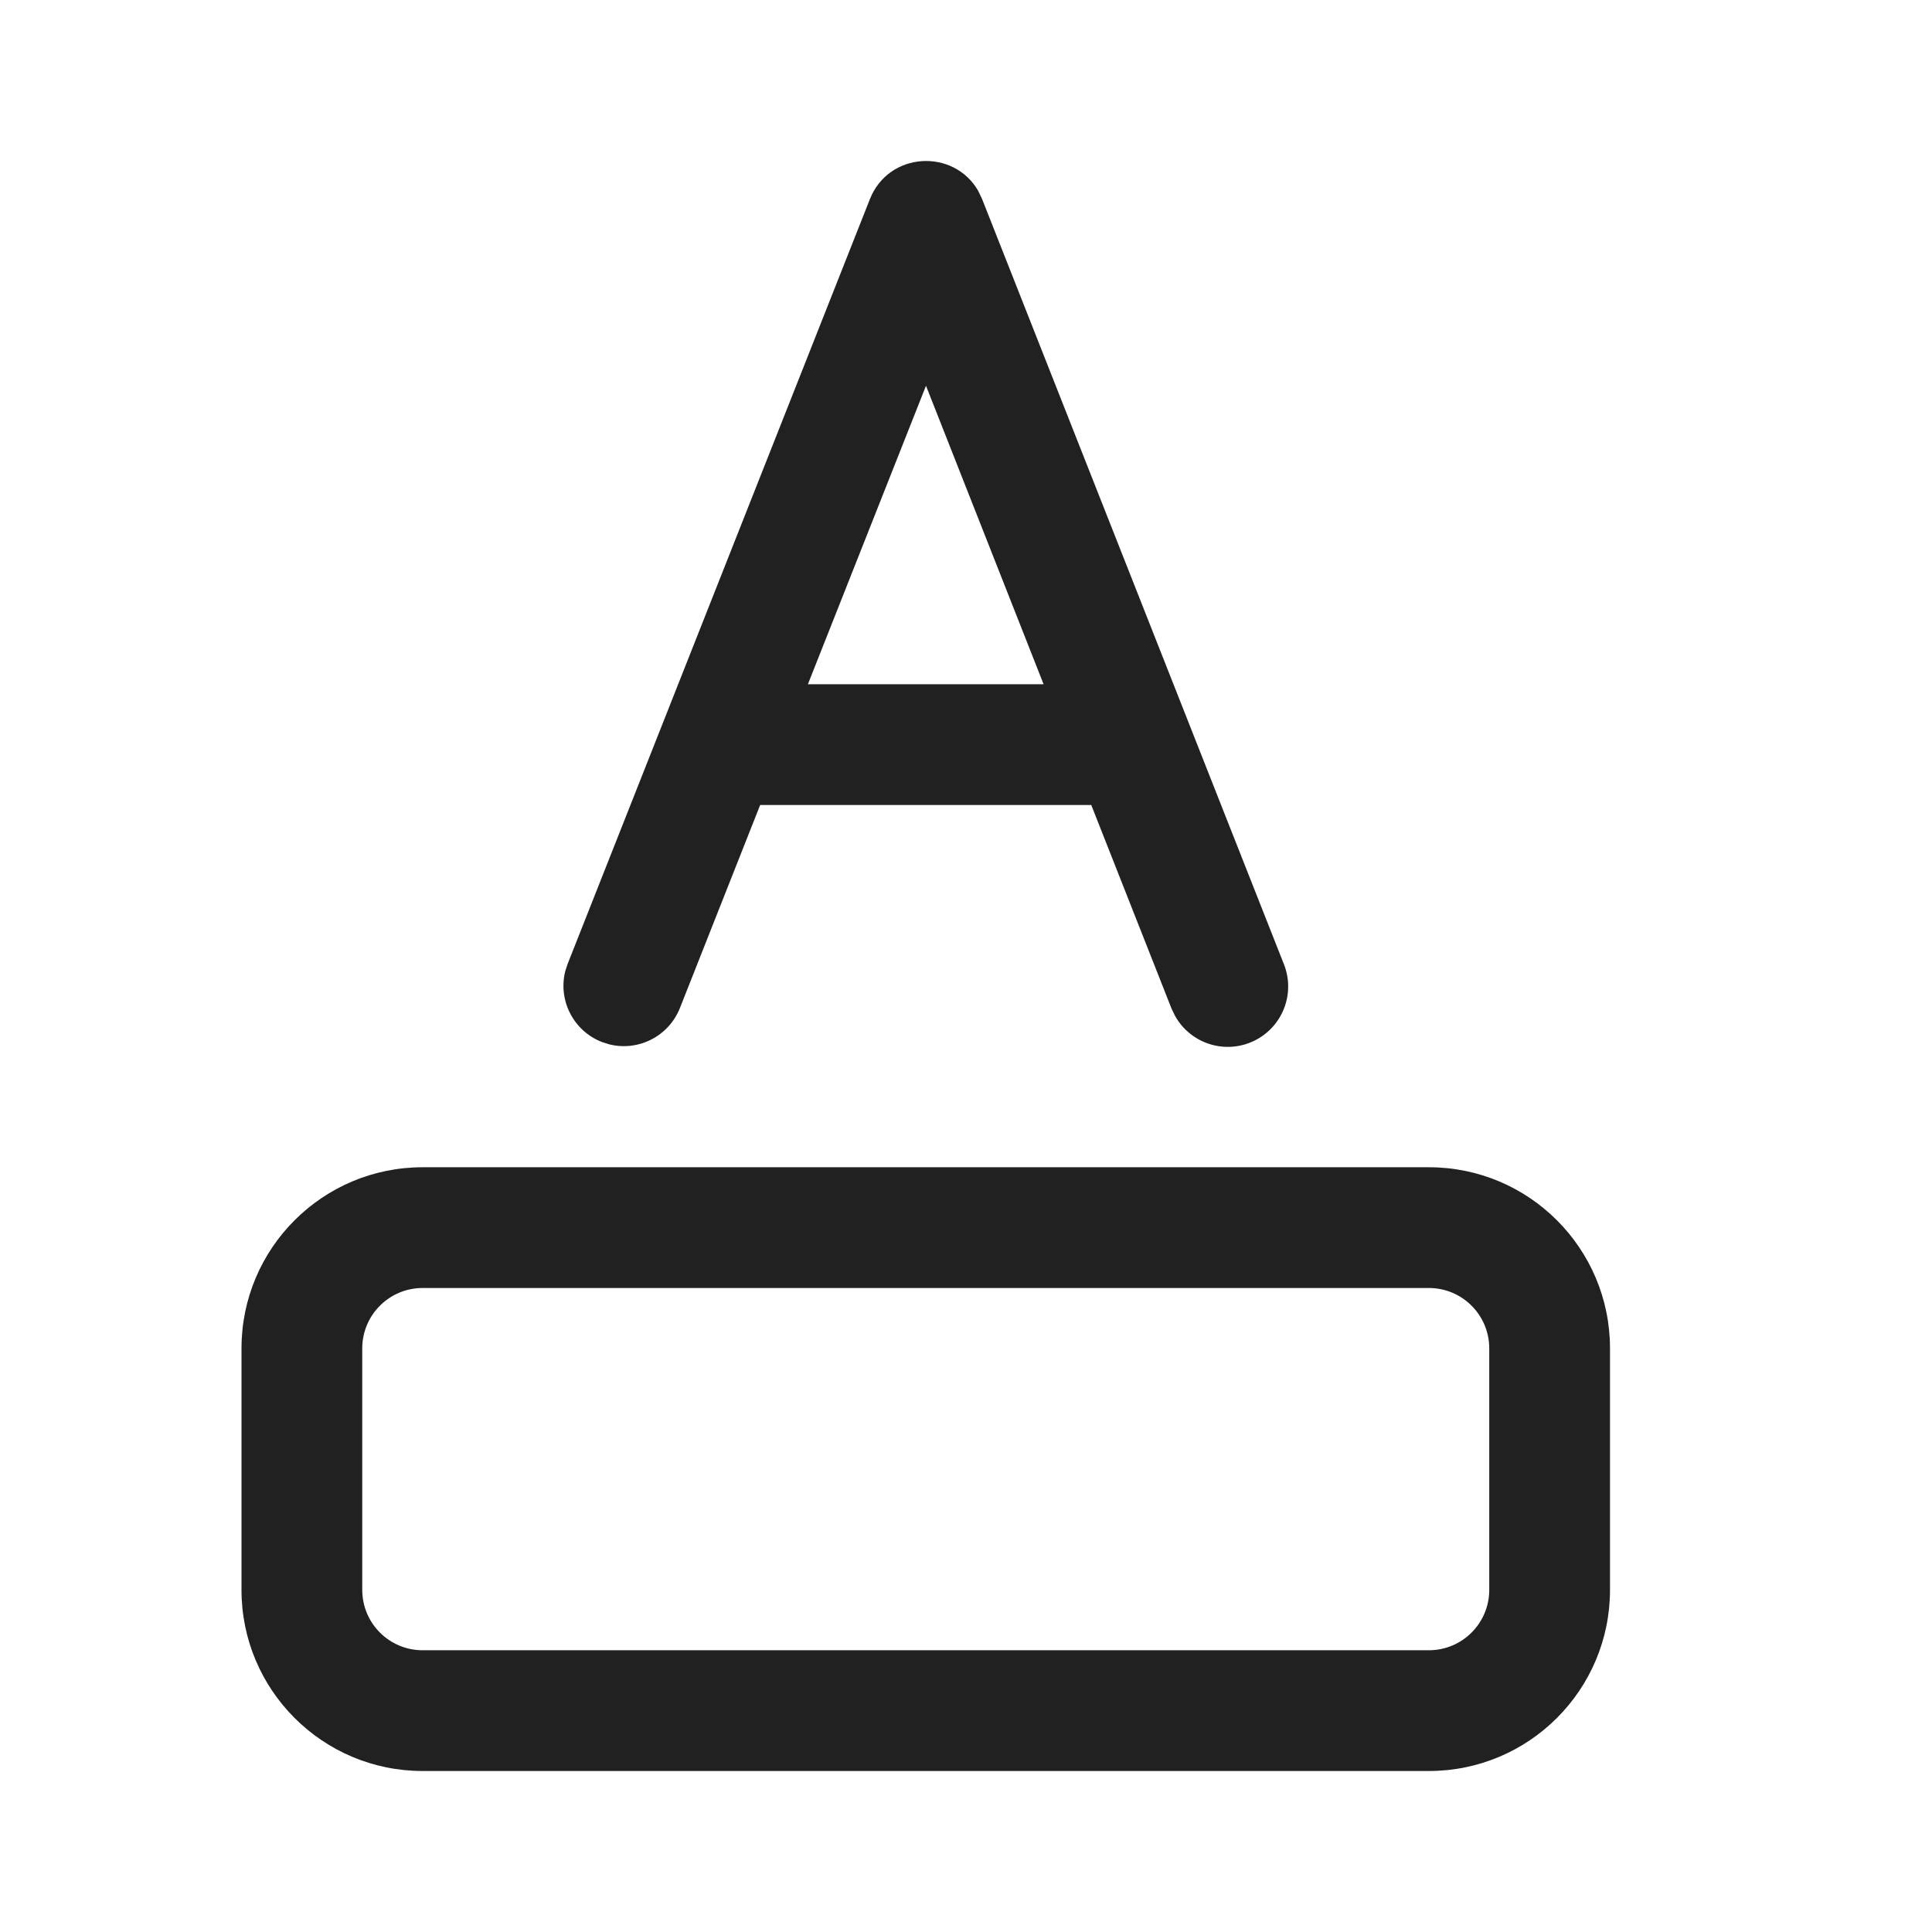
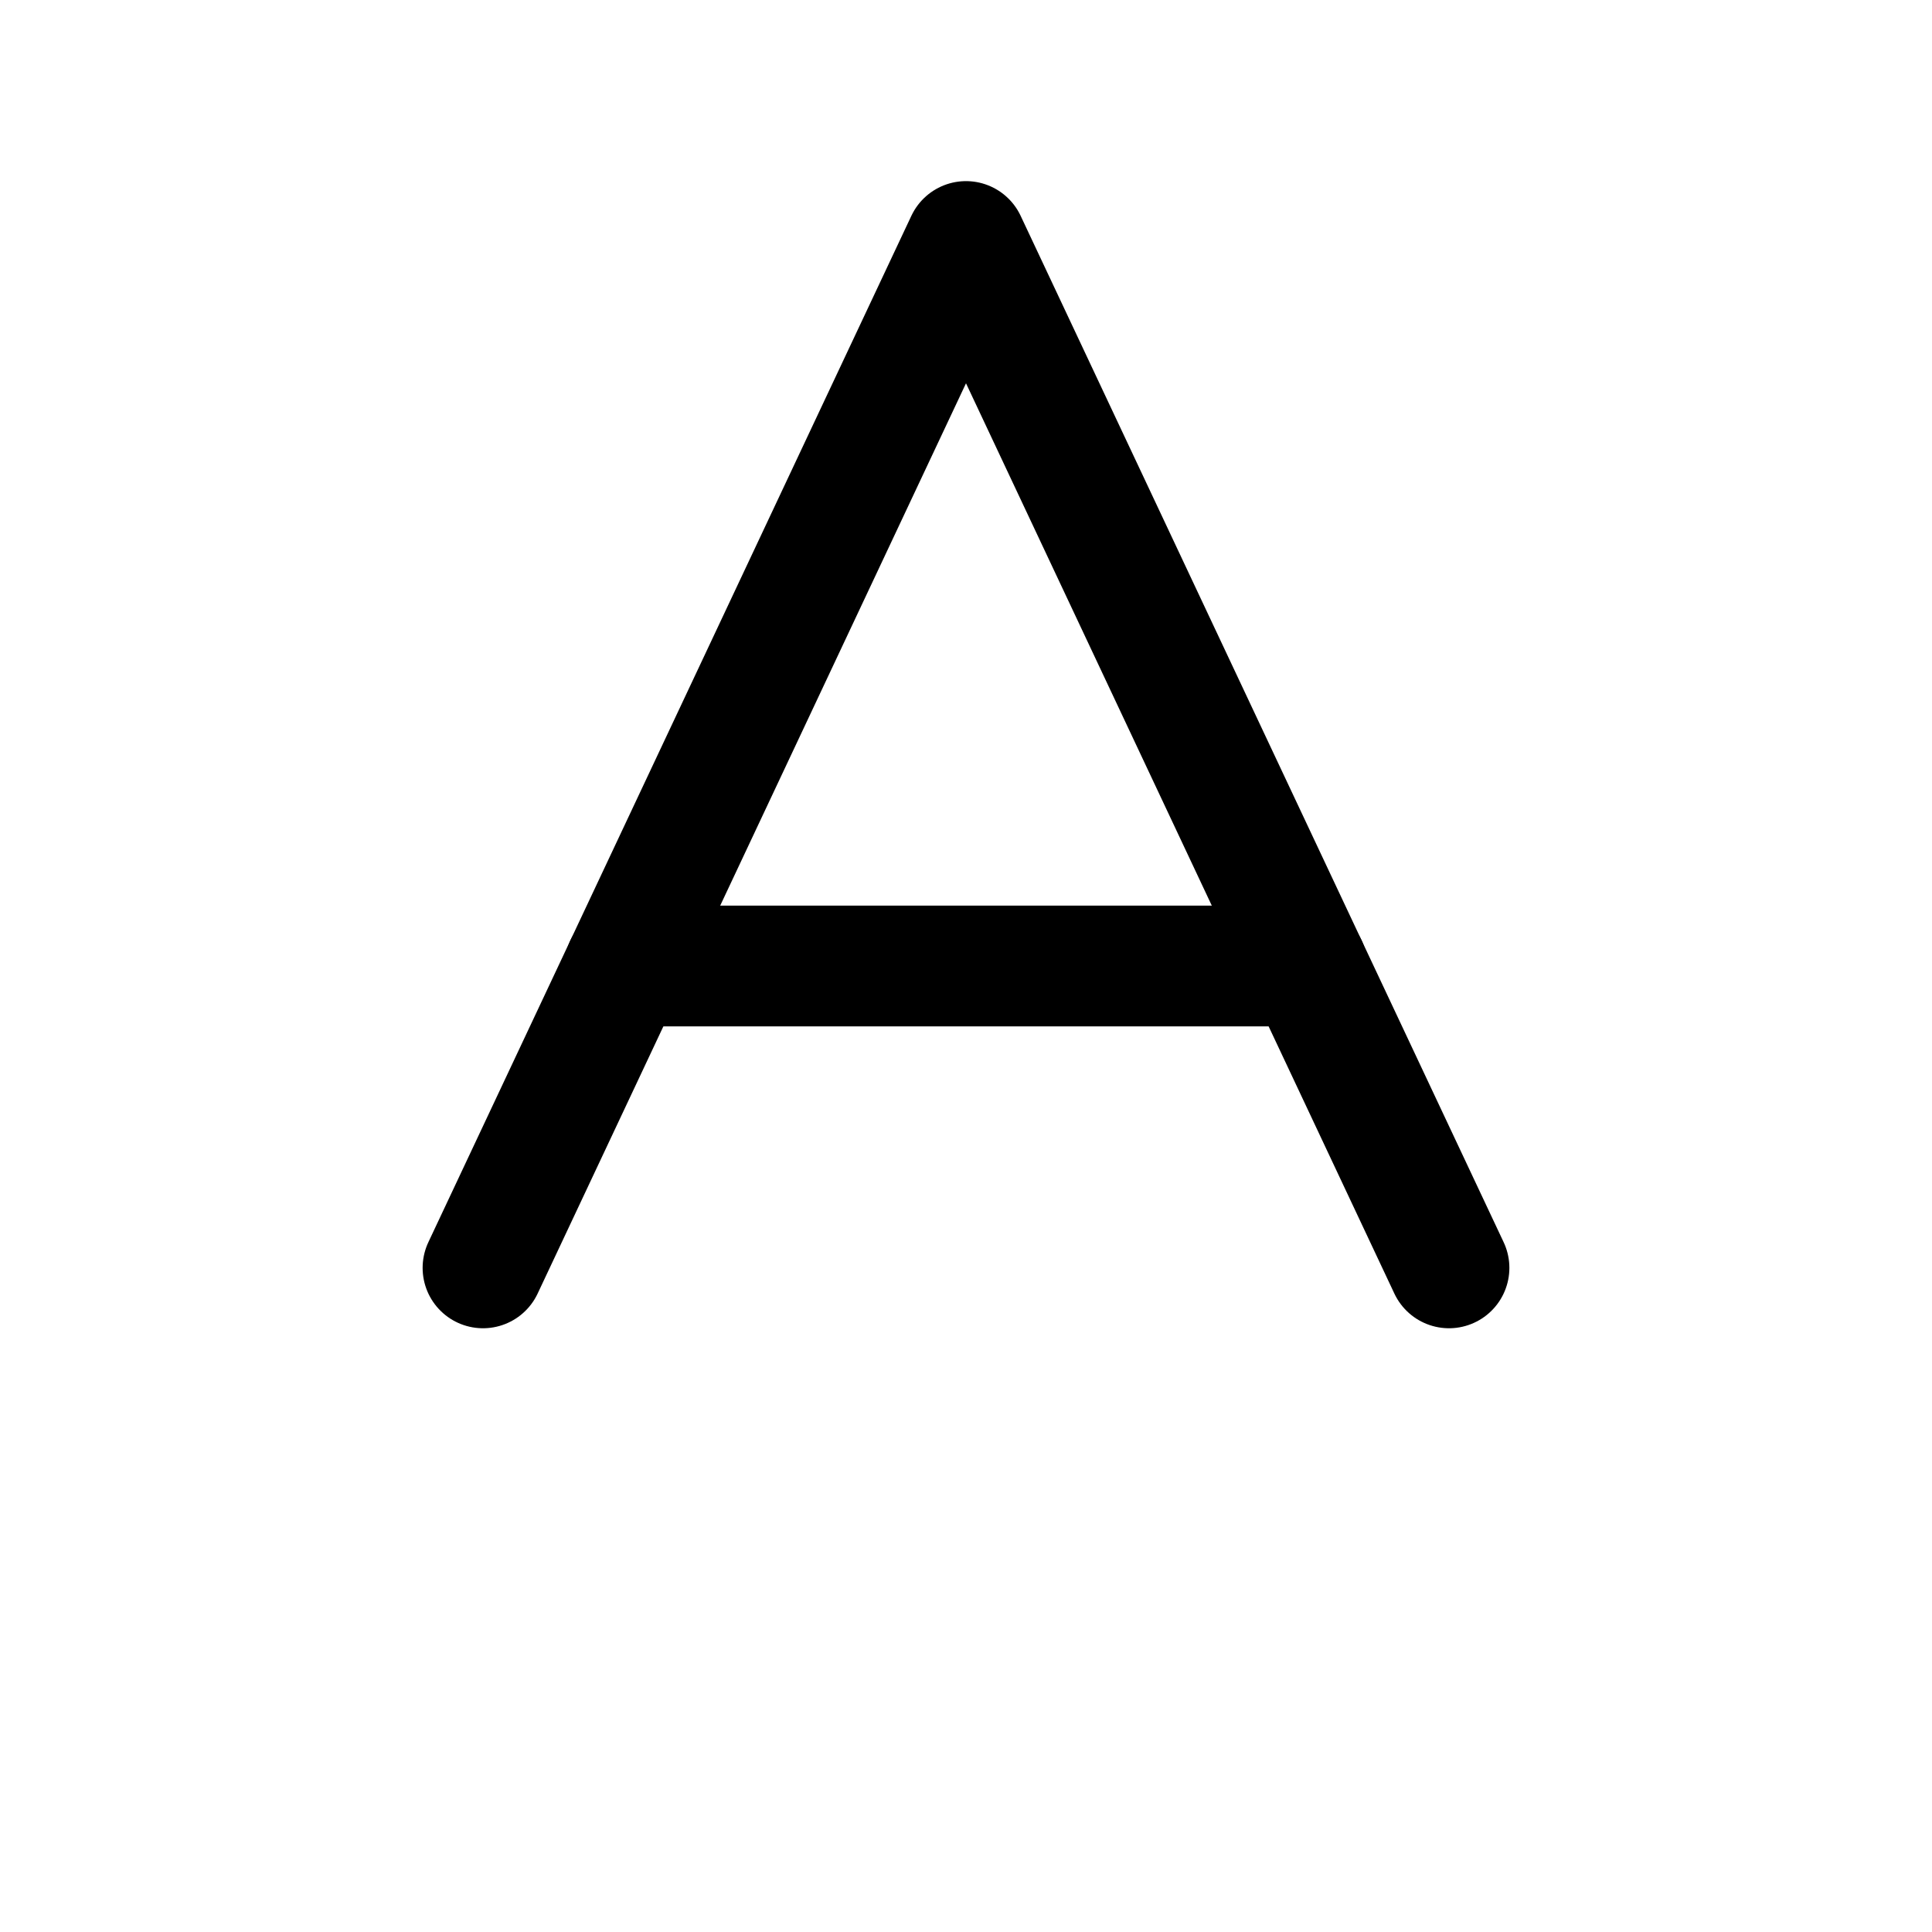
- <svg xmlns="http://www.w3.org/2000/svg" width="24" height="24" fill="none" viewBox="0 0 24 24">
-   <path d="M17.75 14.5A2.25 2.25 0 0 1 20 16.75v3A2.25 2.25 0 0 1 17.75 22H5.25A2.25 2.25 0 0 1 3 19.75v-3a2.25 2.25 0 0 1 2.25-2.25h12.5Zm0 1.5H5.25a.75.75 0 0 0-.75.75v3c0 .415.336.75.75.75h12.5a.75.75 0 0 0 .75-.75v-3a.75.75 0 0 0-.75-.75ZM7.053 11.97l3.753-9.496c.236-.595 1.043-.63 1.345-.104l.05.105 3.747 9.5a.75.75 0 0 1-1.352.643l-.044-.092L13.556 10H9.443l-.996 2.52a.75.75 0 0 1-.876.454l-.097-.031a.75.75 0 0 1-.453-.876l.032-.098 3.753-9.495-3.753 9.495Zm4.45-7.178L10.036 8.5h2.928l-1.461-3.708Z" fill="#212121" />
+ <svg xmlns="http://www.w3.org/2000/svg" viewBox="0 0 256 256">
+   <rect width="256" height="256" fill="none" />
+   <polyline points="192 168 128 32 64 168" fill="none" stroke="currentColor" stroke-linecap="round" stroke-linejoin="round" stroke-width="16" />
+   <line x1="173.18" y1="128" x2="82.82" y2="128" fill="none" stroke="currentColor" stroke-linecap="round" stroke-linejoin="round" stroke-width="16" />
</svg>
